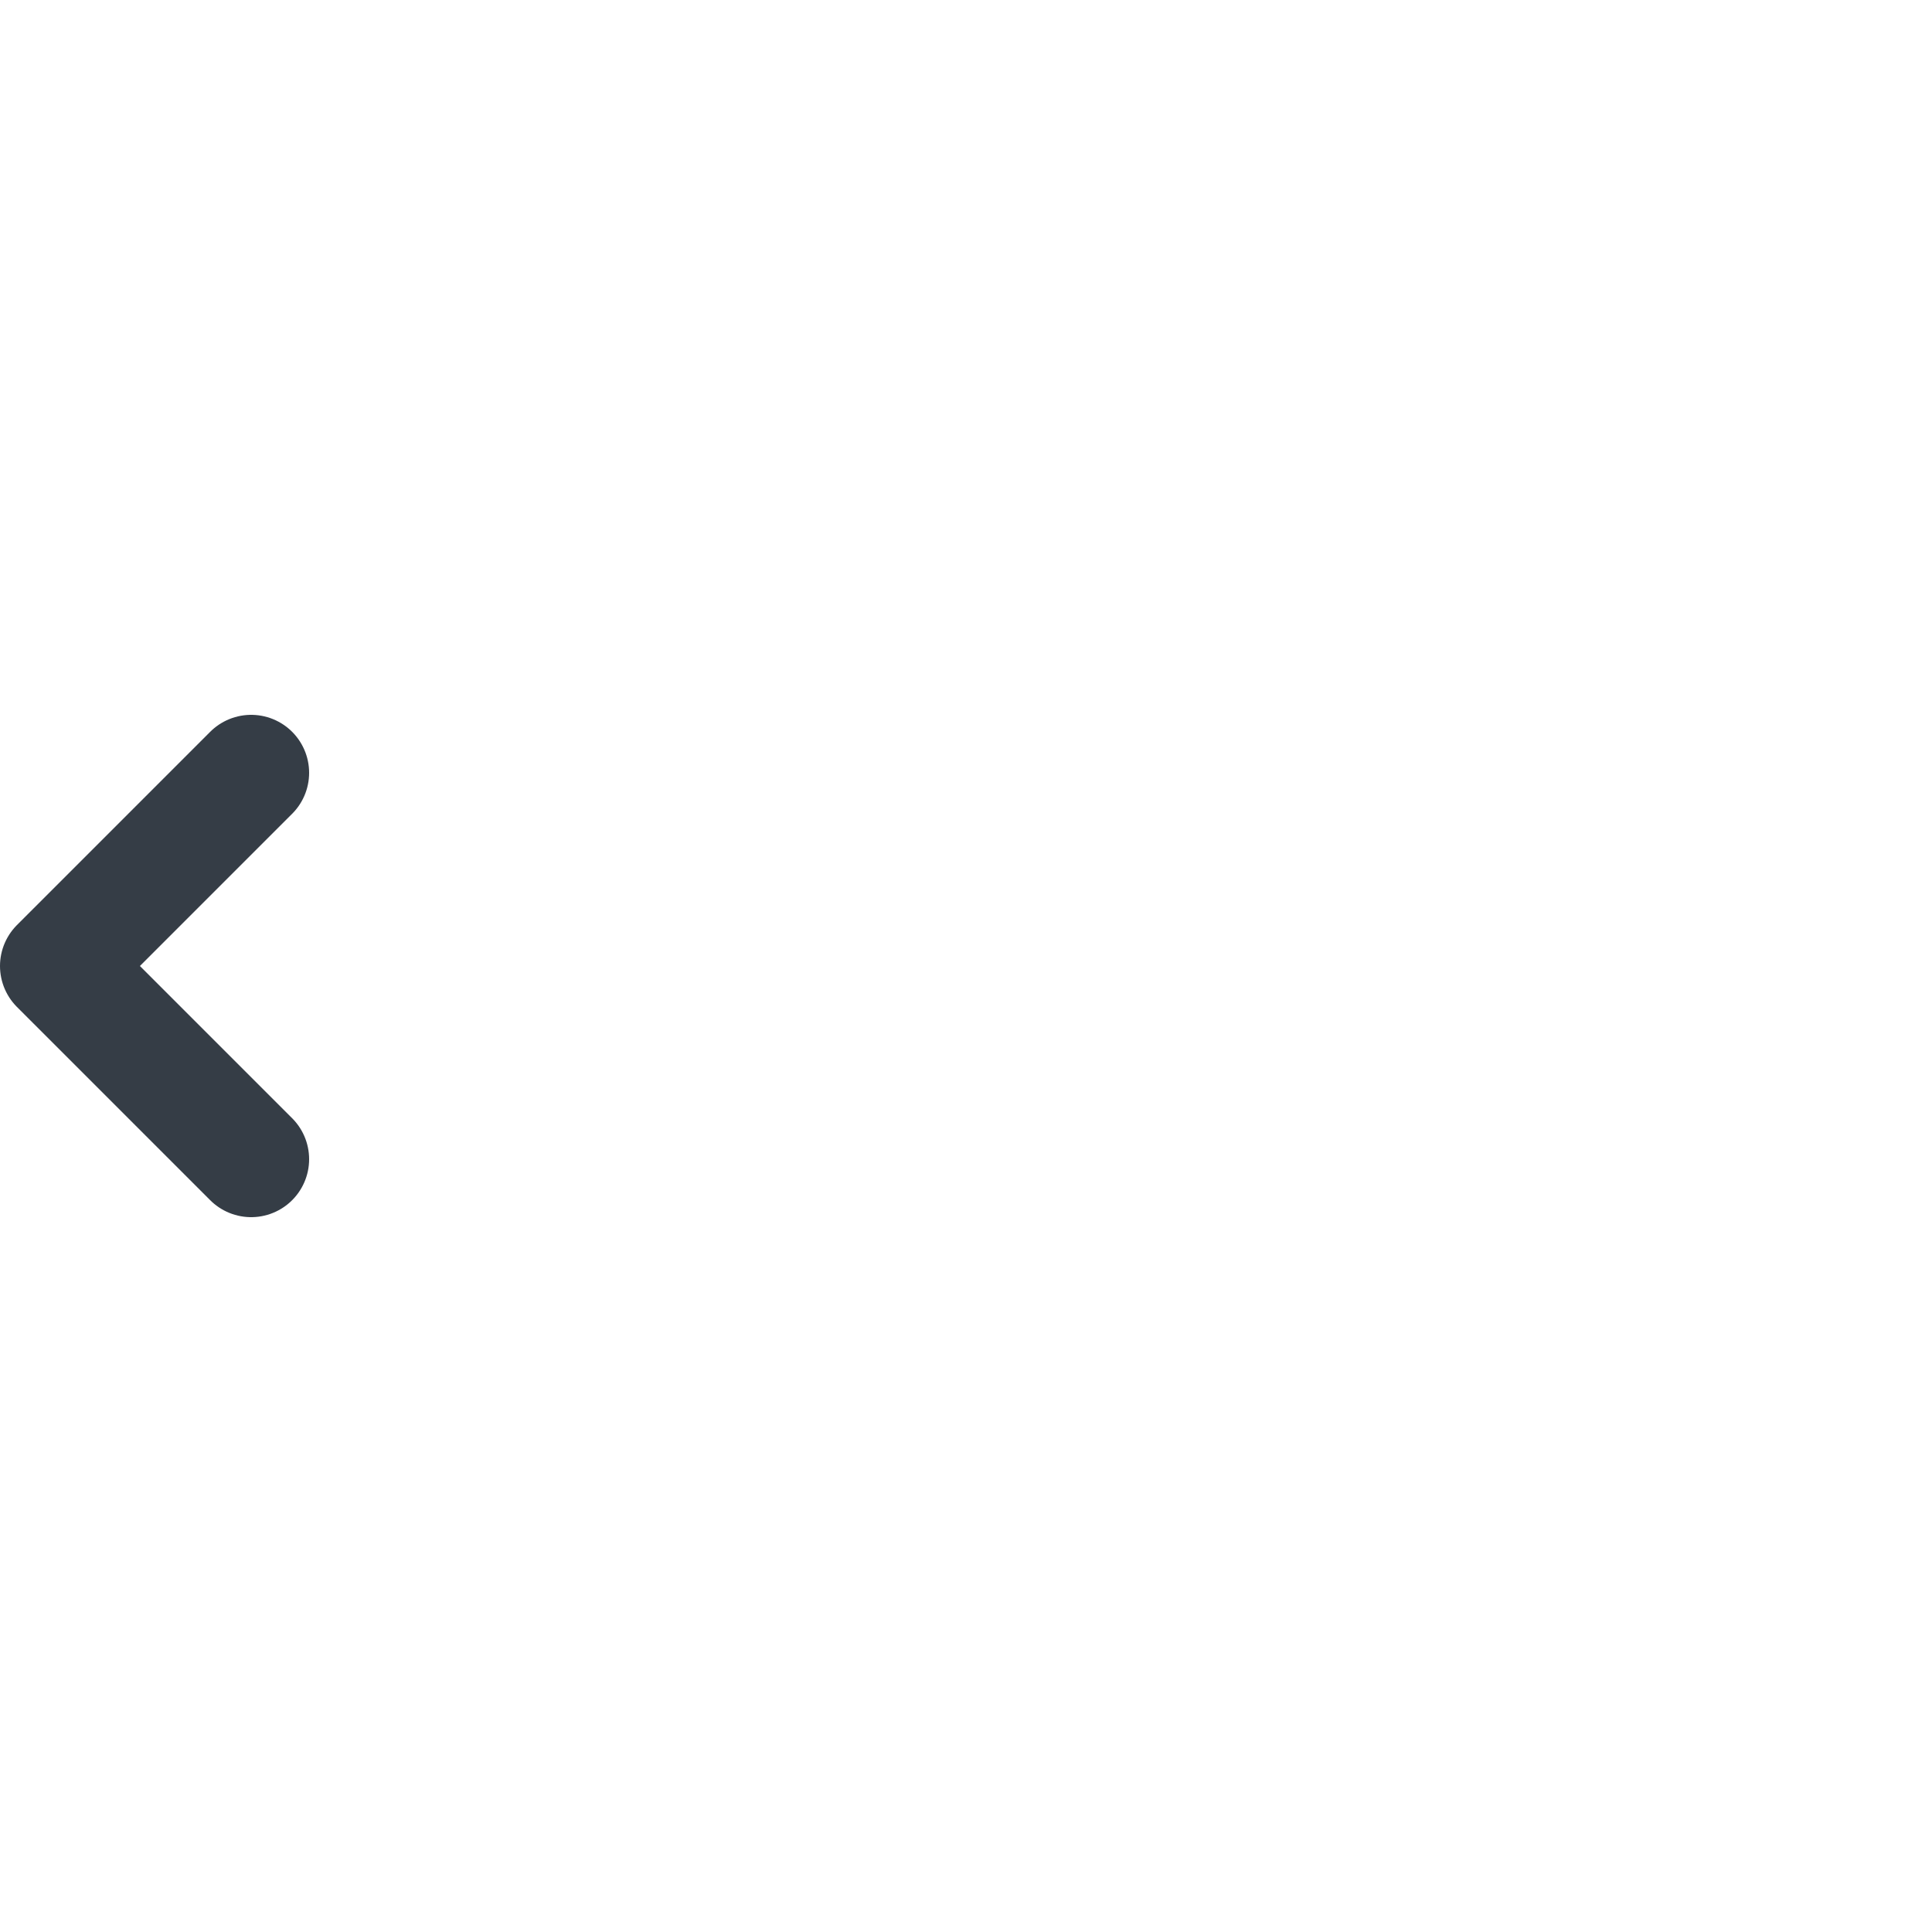
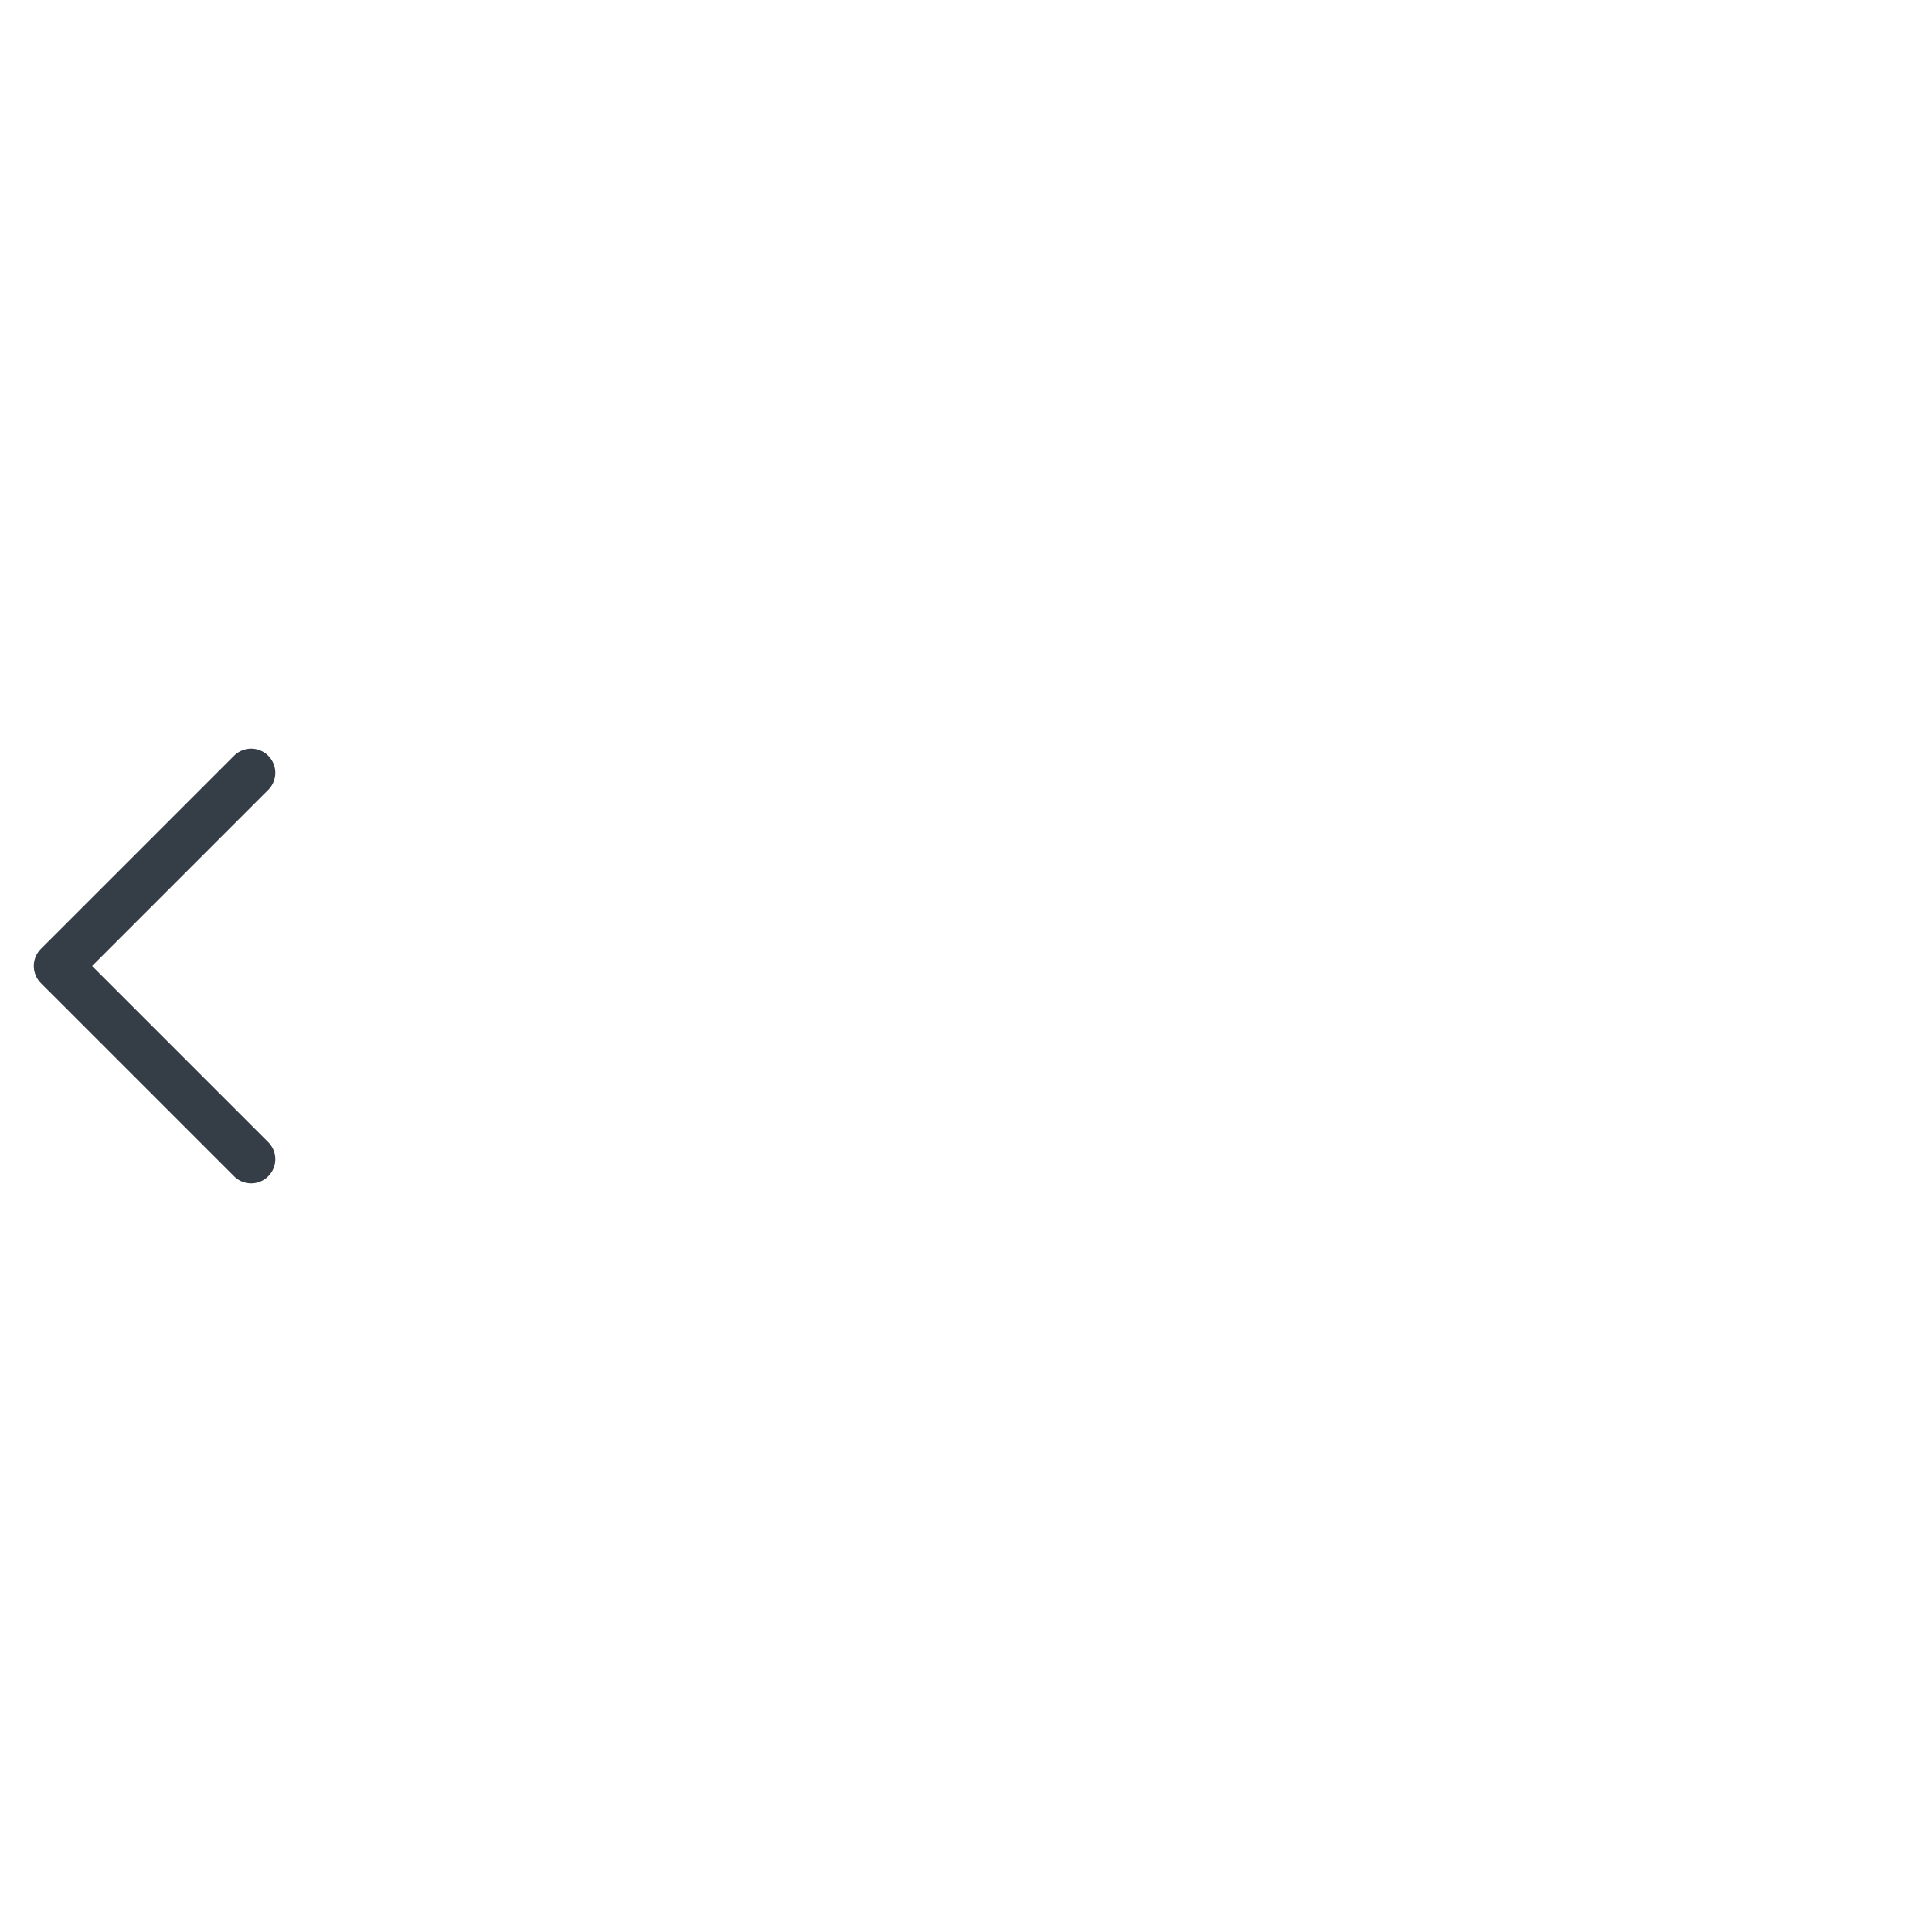
<svg xmlns="http://www.w3.org/2000/svg" version="1.1" width="100px" height="100px" viewBox="0 0 100 100">
  <style type="text/css">
        .arrow{
            stroke: hsl(212, 14%, 24%);
-             stroke-width: 6px;
+             stroke-width: 2.5px;
            stroke-linecap: round;
            fill: none;
        }
    </style>
-   <path class="arrow" d="         M 3,50         l 10,-10         M 3,50         l 10,10     " />
+   <path vector-effect="non-scaling-stroke" shape-rendering="crisp edges" class="arrow" d="         M 3,50         l 10,-10         M 3,50         l 10,10     " />
</svg>
